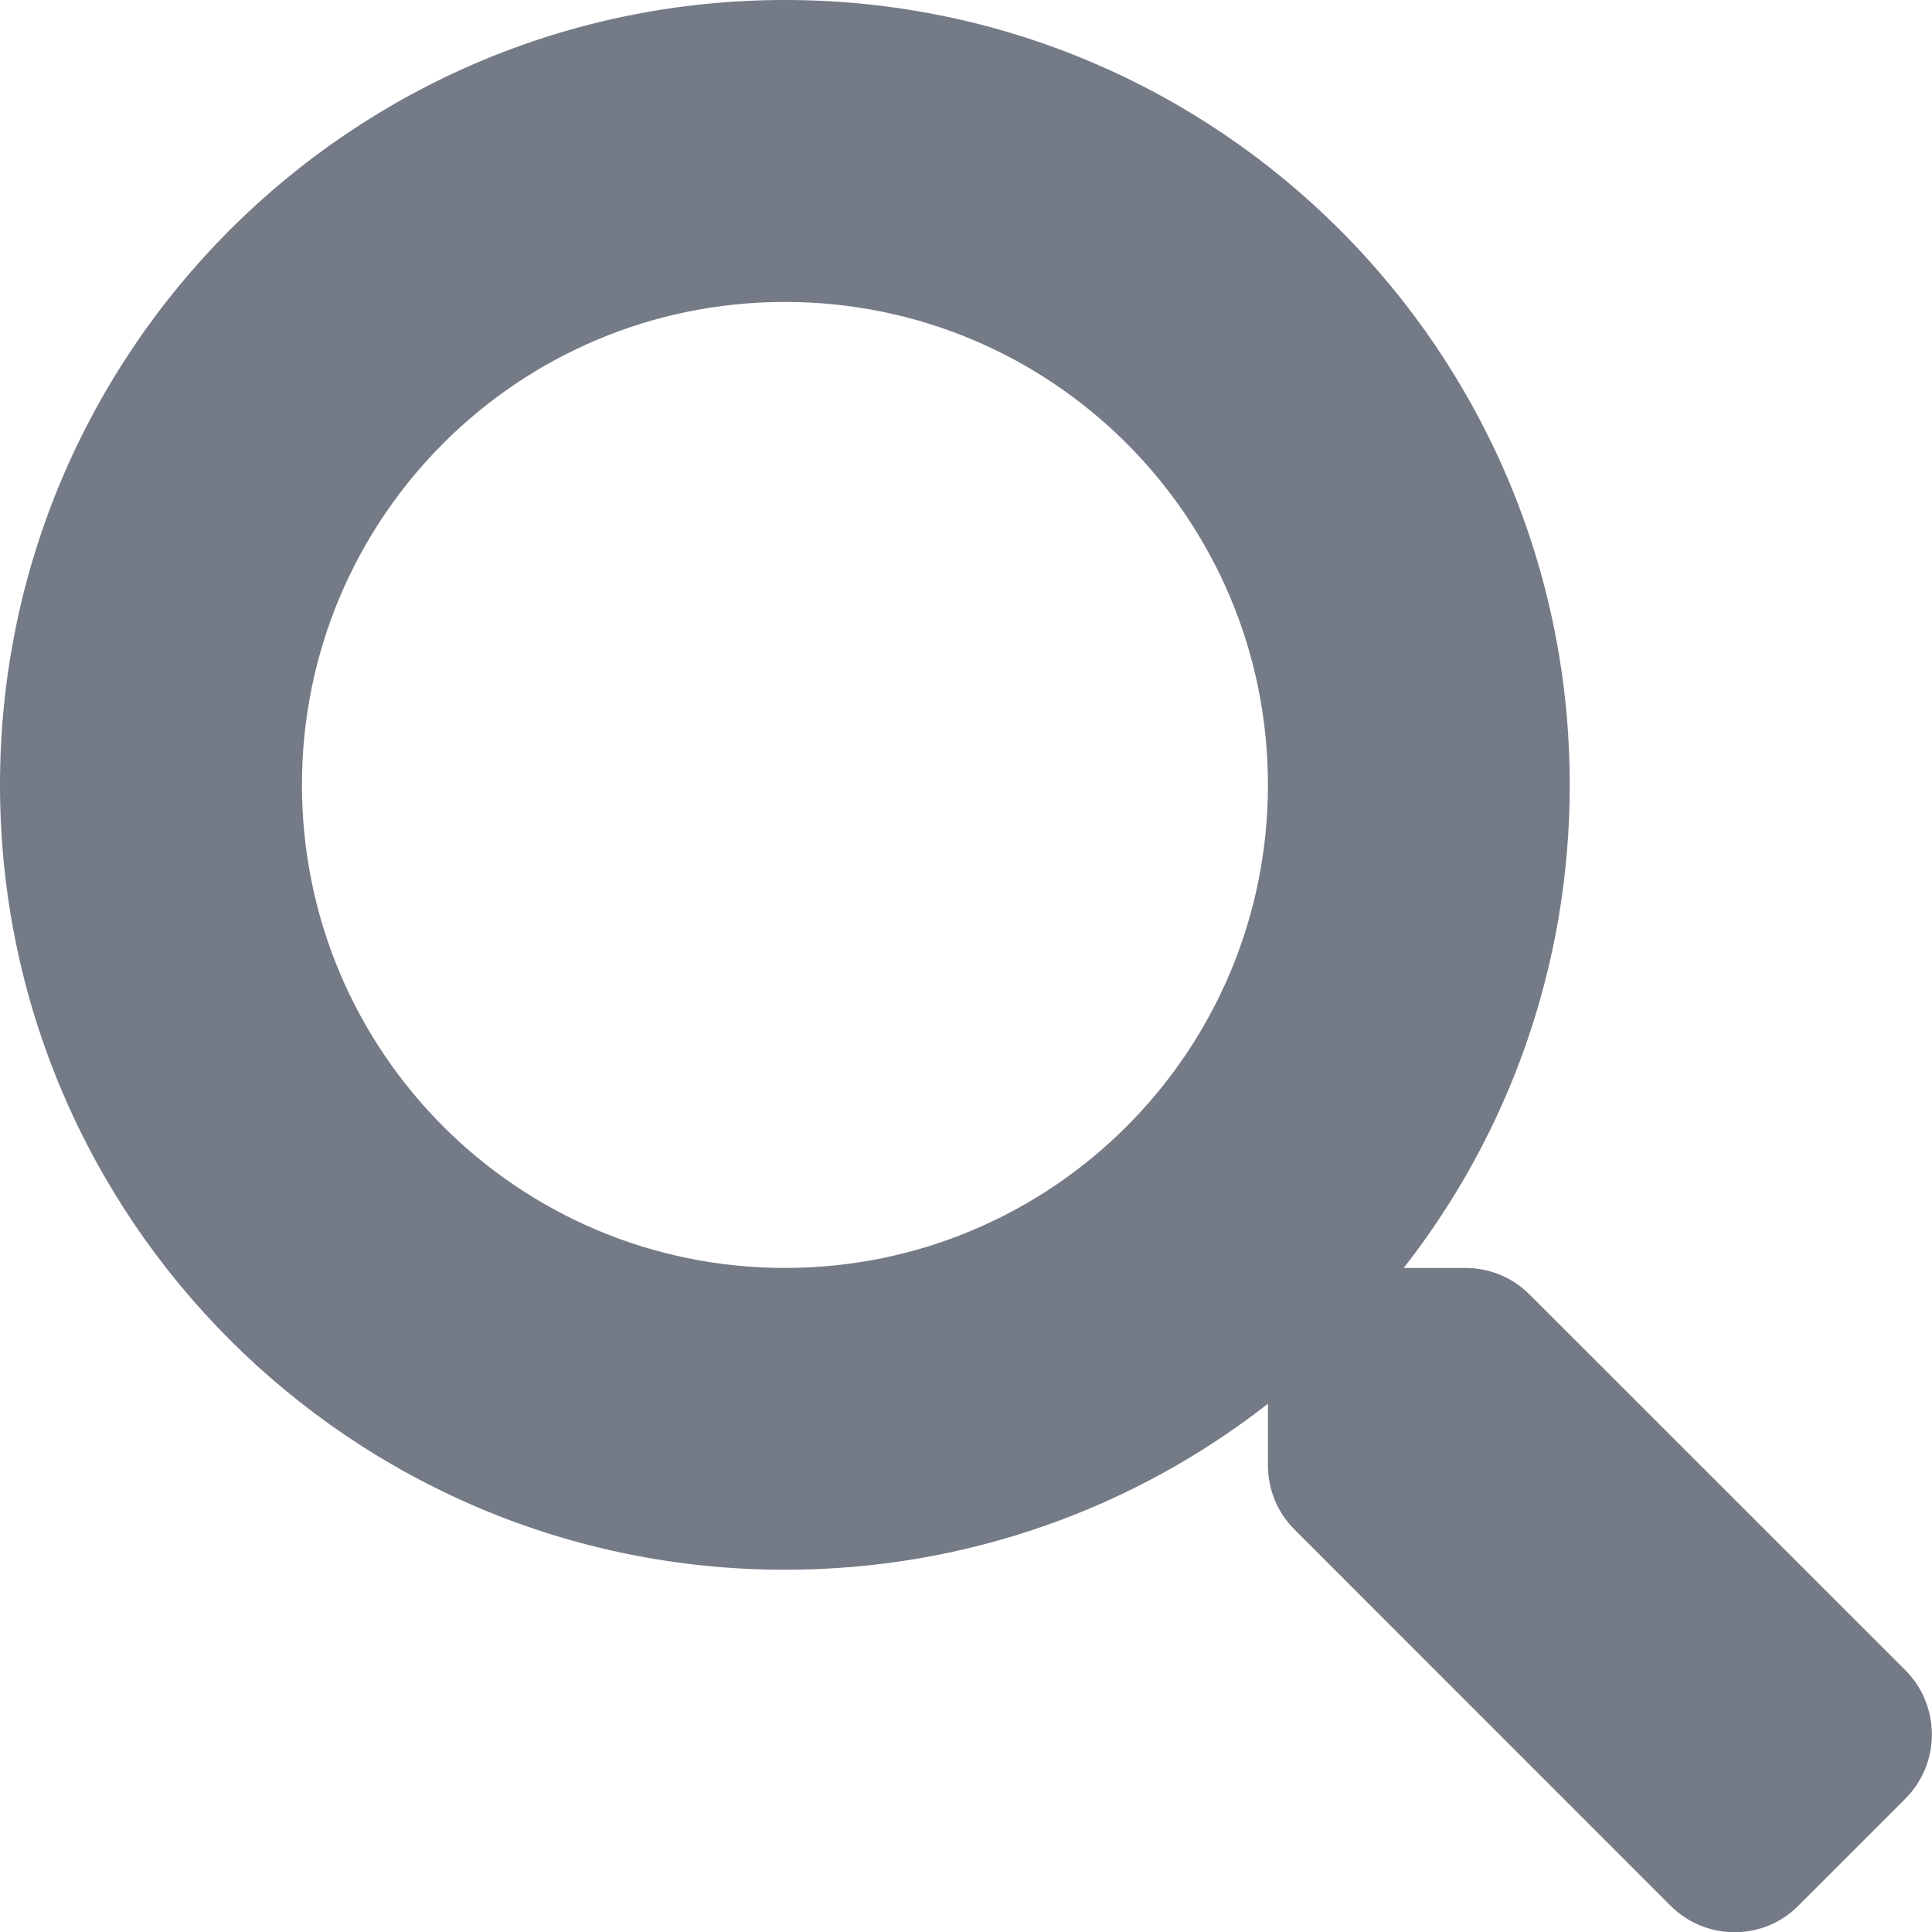
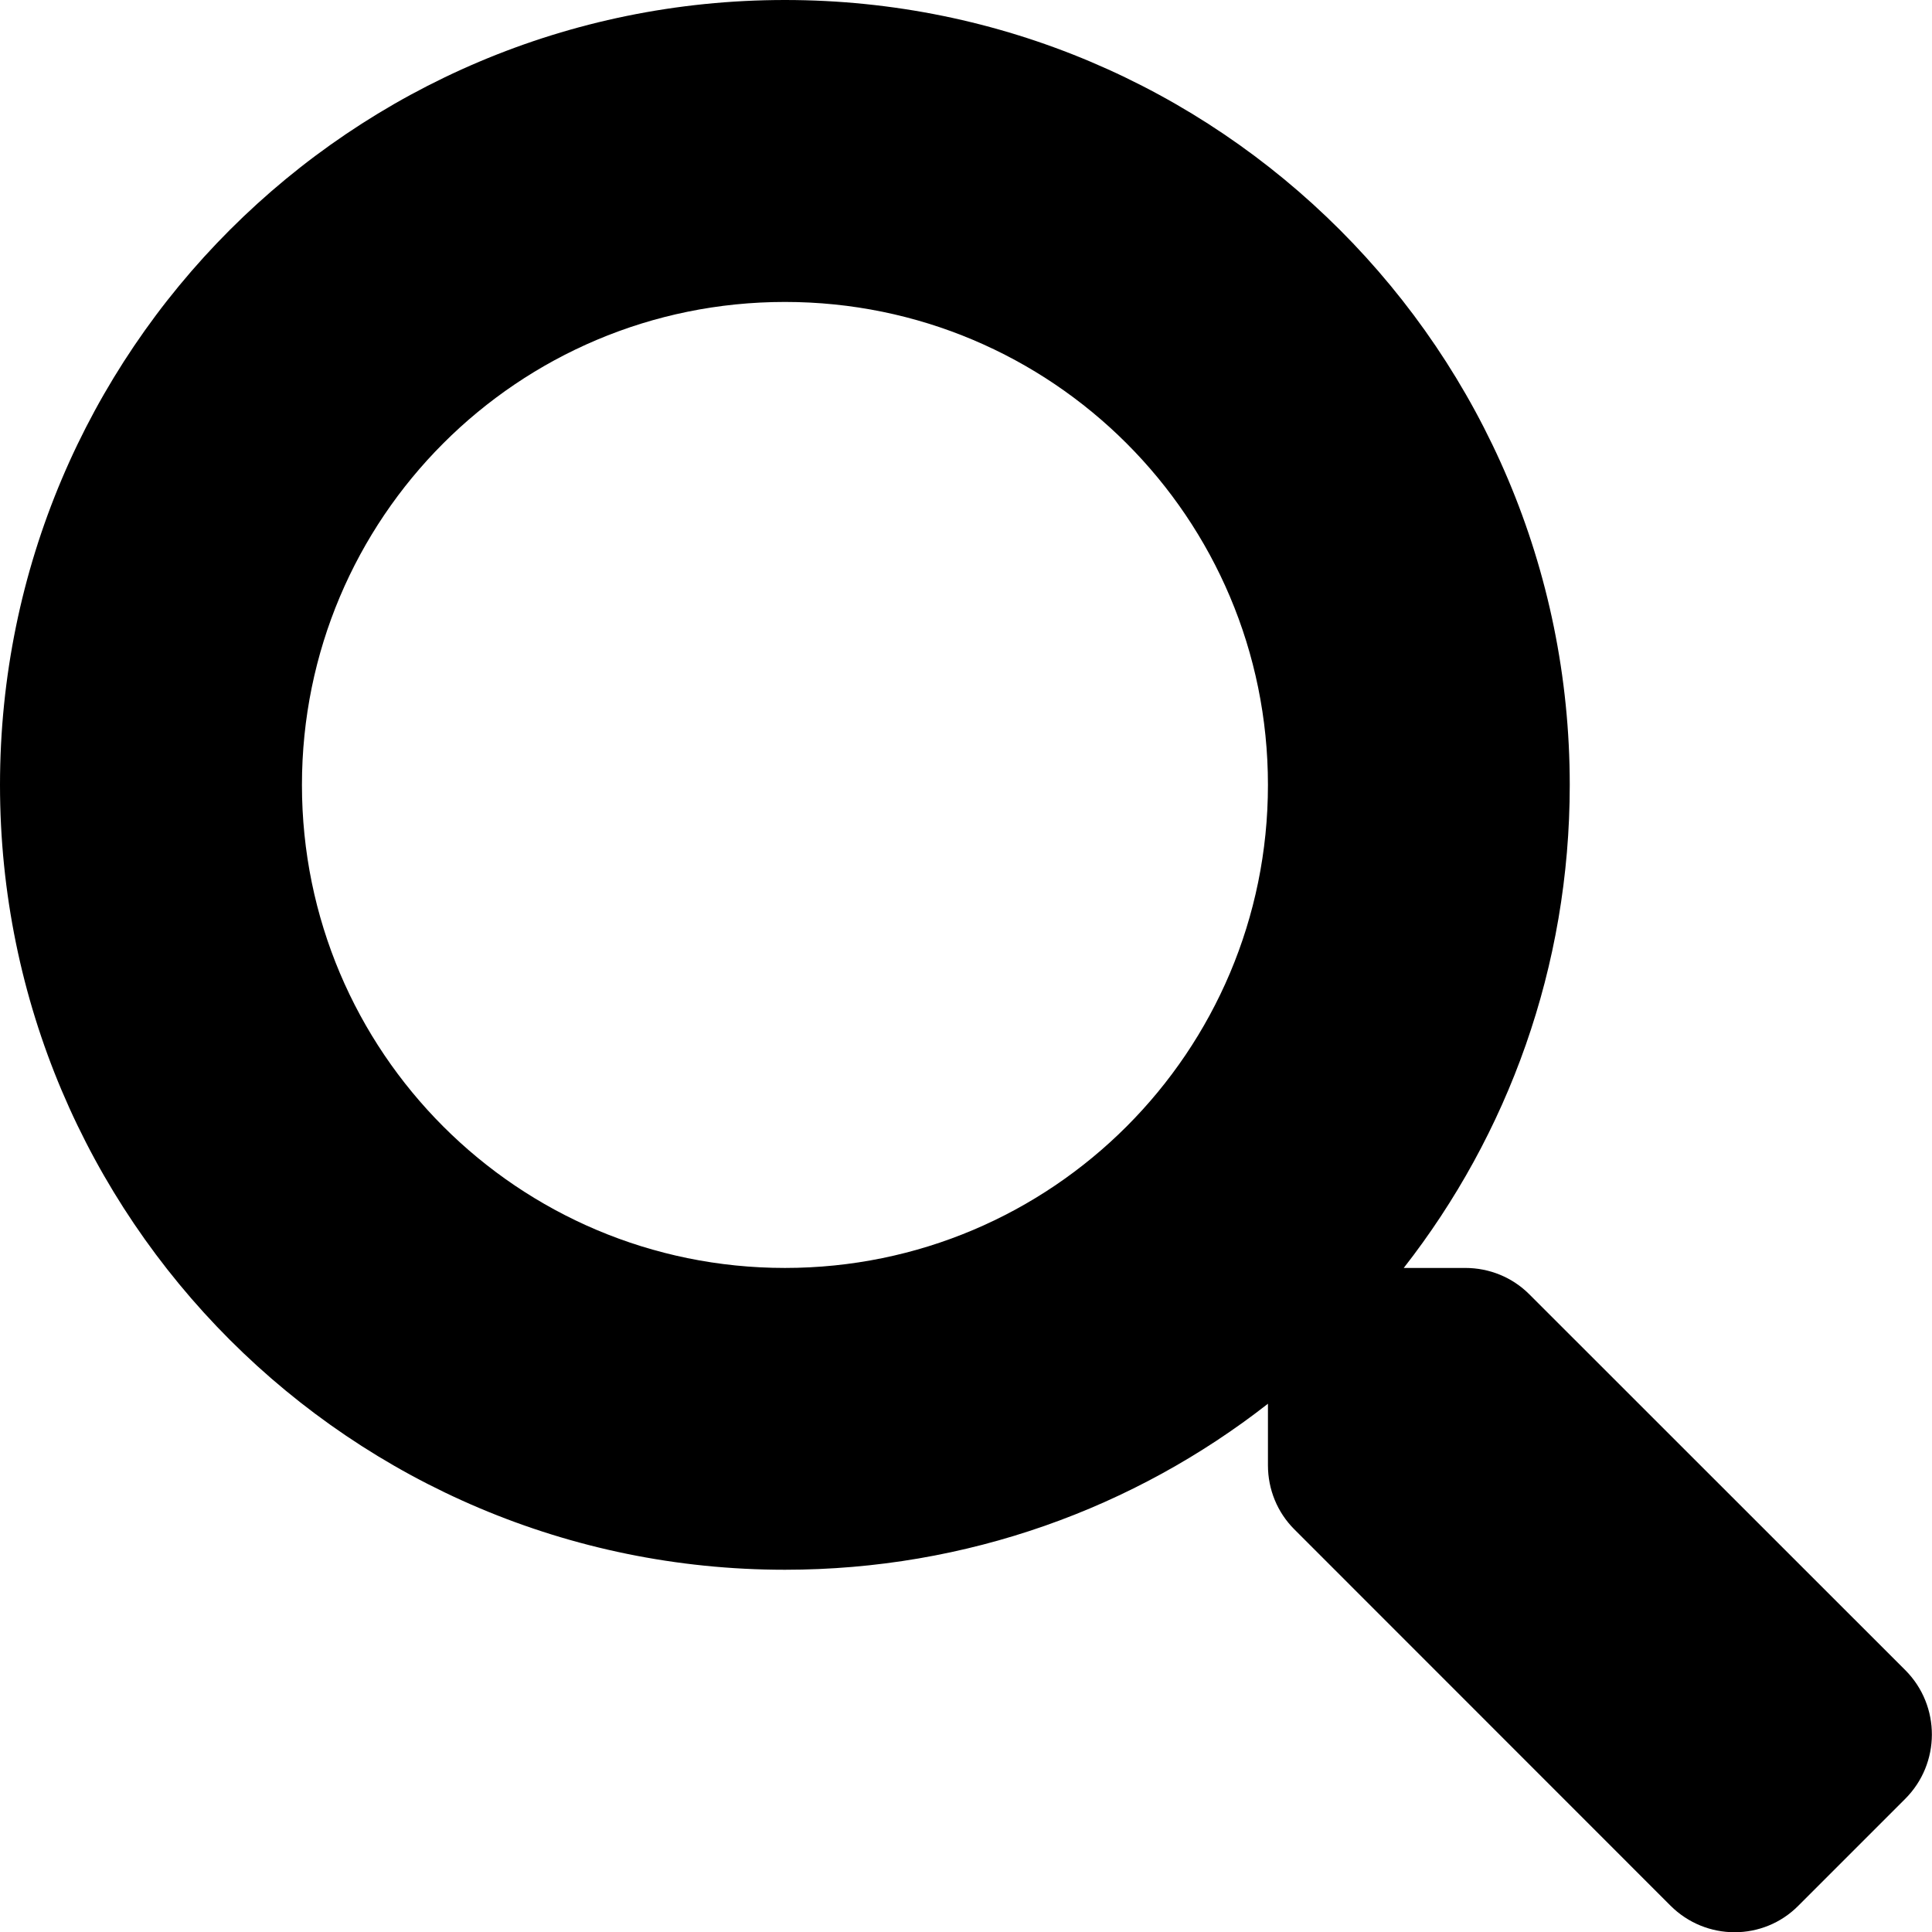
<svg xmlns="http://www.w3.org/2000/svg" width="14" height="14" viewBox="0 0 14 14" fill="none">
-   <path d="M13.809 12.105L11.082 9.379C10.959 9.256 10.793 9.188 10.618 9.188H10.172C10.927 8.222 11.375 7.008 11.375 5.688C11.375 2.546 8.829 0 5.688 0C2.546 0 0 2.546 0 5.688C0 8.829 2.546 11.375 5.688 11.375C7.008 11.375 8.222 10.927 9.188 10.172V10.618C9.188 10.793 9.256 10.959 9.379 11.082L12.105 13.809C12.362 14.066 12.778 14.066 13.032 13.809L13.806 13.035C14.063 12.778 14.063 12.362 13.809 12.105ZM5.688 9.188C3.754 9.188 2.188 7.623 2.188 5.688C2.188 3.754 3.752 2.188 5.688 2.188C7.621 2.188 9.188 3.752 9.188 5.688C9.188 7.621 7.623 9.188 5.688 9.188Z" fill="#747A86" />
+   <path d="M13.809 12.105L11.082 9.379C10.959 9.256 10.793 9.188 10.618 9.188H10.172C10.927 8.222 11.375 7.008 11.375 5.688C11.375 2.546 8.829 0 5.688 0C2.546 0 0 2.546 0 5.688C0 8.829 2.546 11.375 5.688 11.375C7.008 11.375 8.222 10.927 9.188 10.172V10.618C9.188 10.793 9.256 10.959 9.379 11.082L12.105 13.809C12.362 14.066 12.778 14.066 13.032 13.809L13.806 13.035C14.063 12.778 14.063 12.362 13.809 12.105ZM5.688 9.188C3.754 9.188 2.188 7.623 2.188 5.688C2.188 3.754 3.752 2.188 5.688 2.188C7.621 2.188 9.188 3.752 9.188 5.688C9.188 7.621 7.623 9.188 5.688 9.188Z" fill="currentColor" />
</svg>
